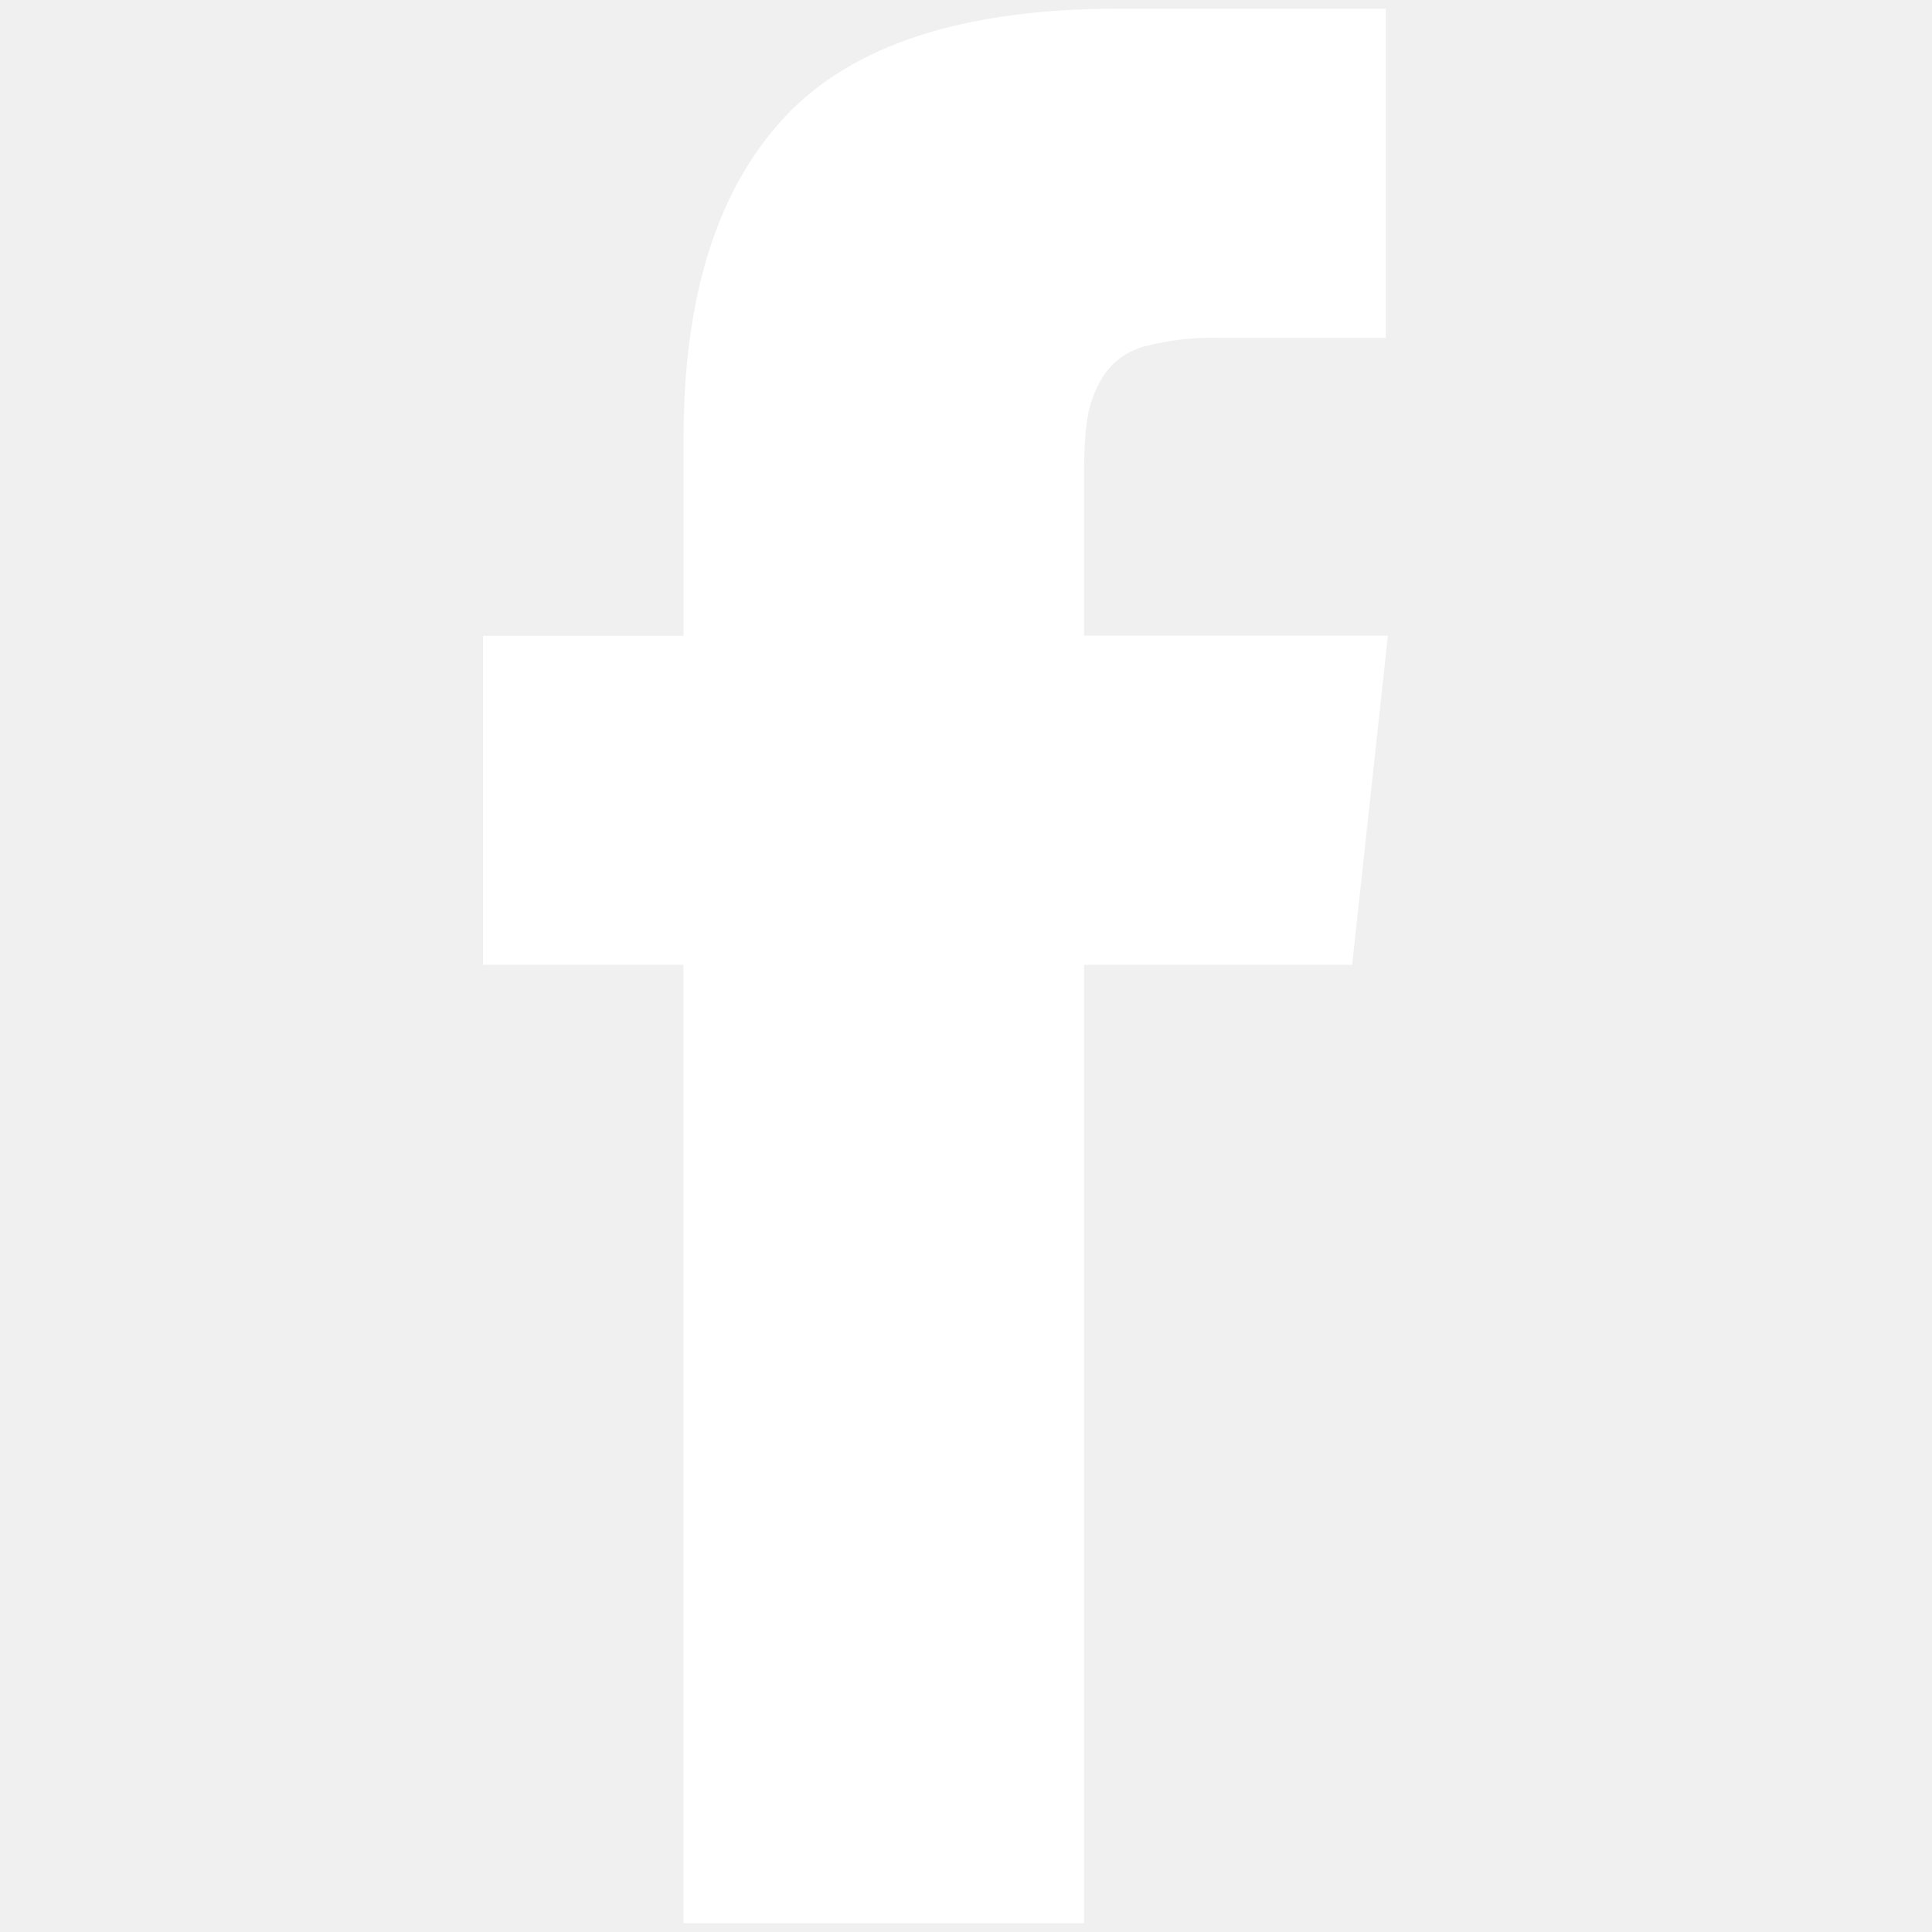
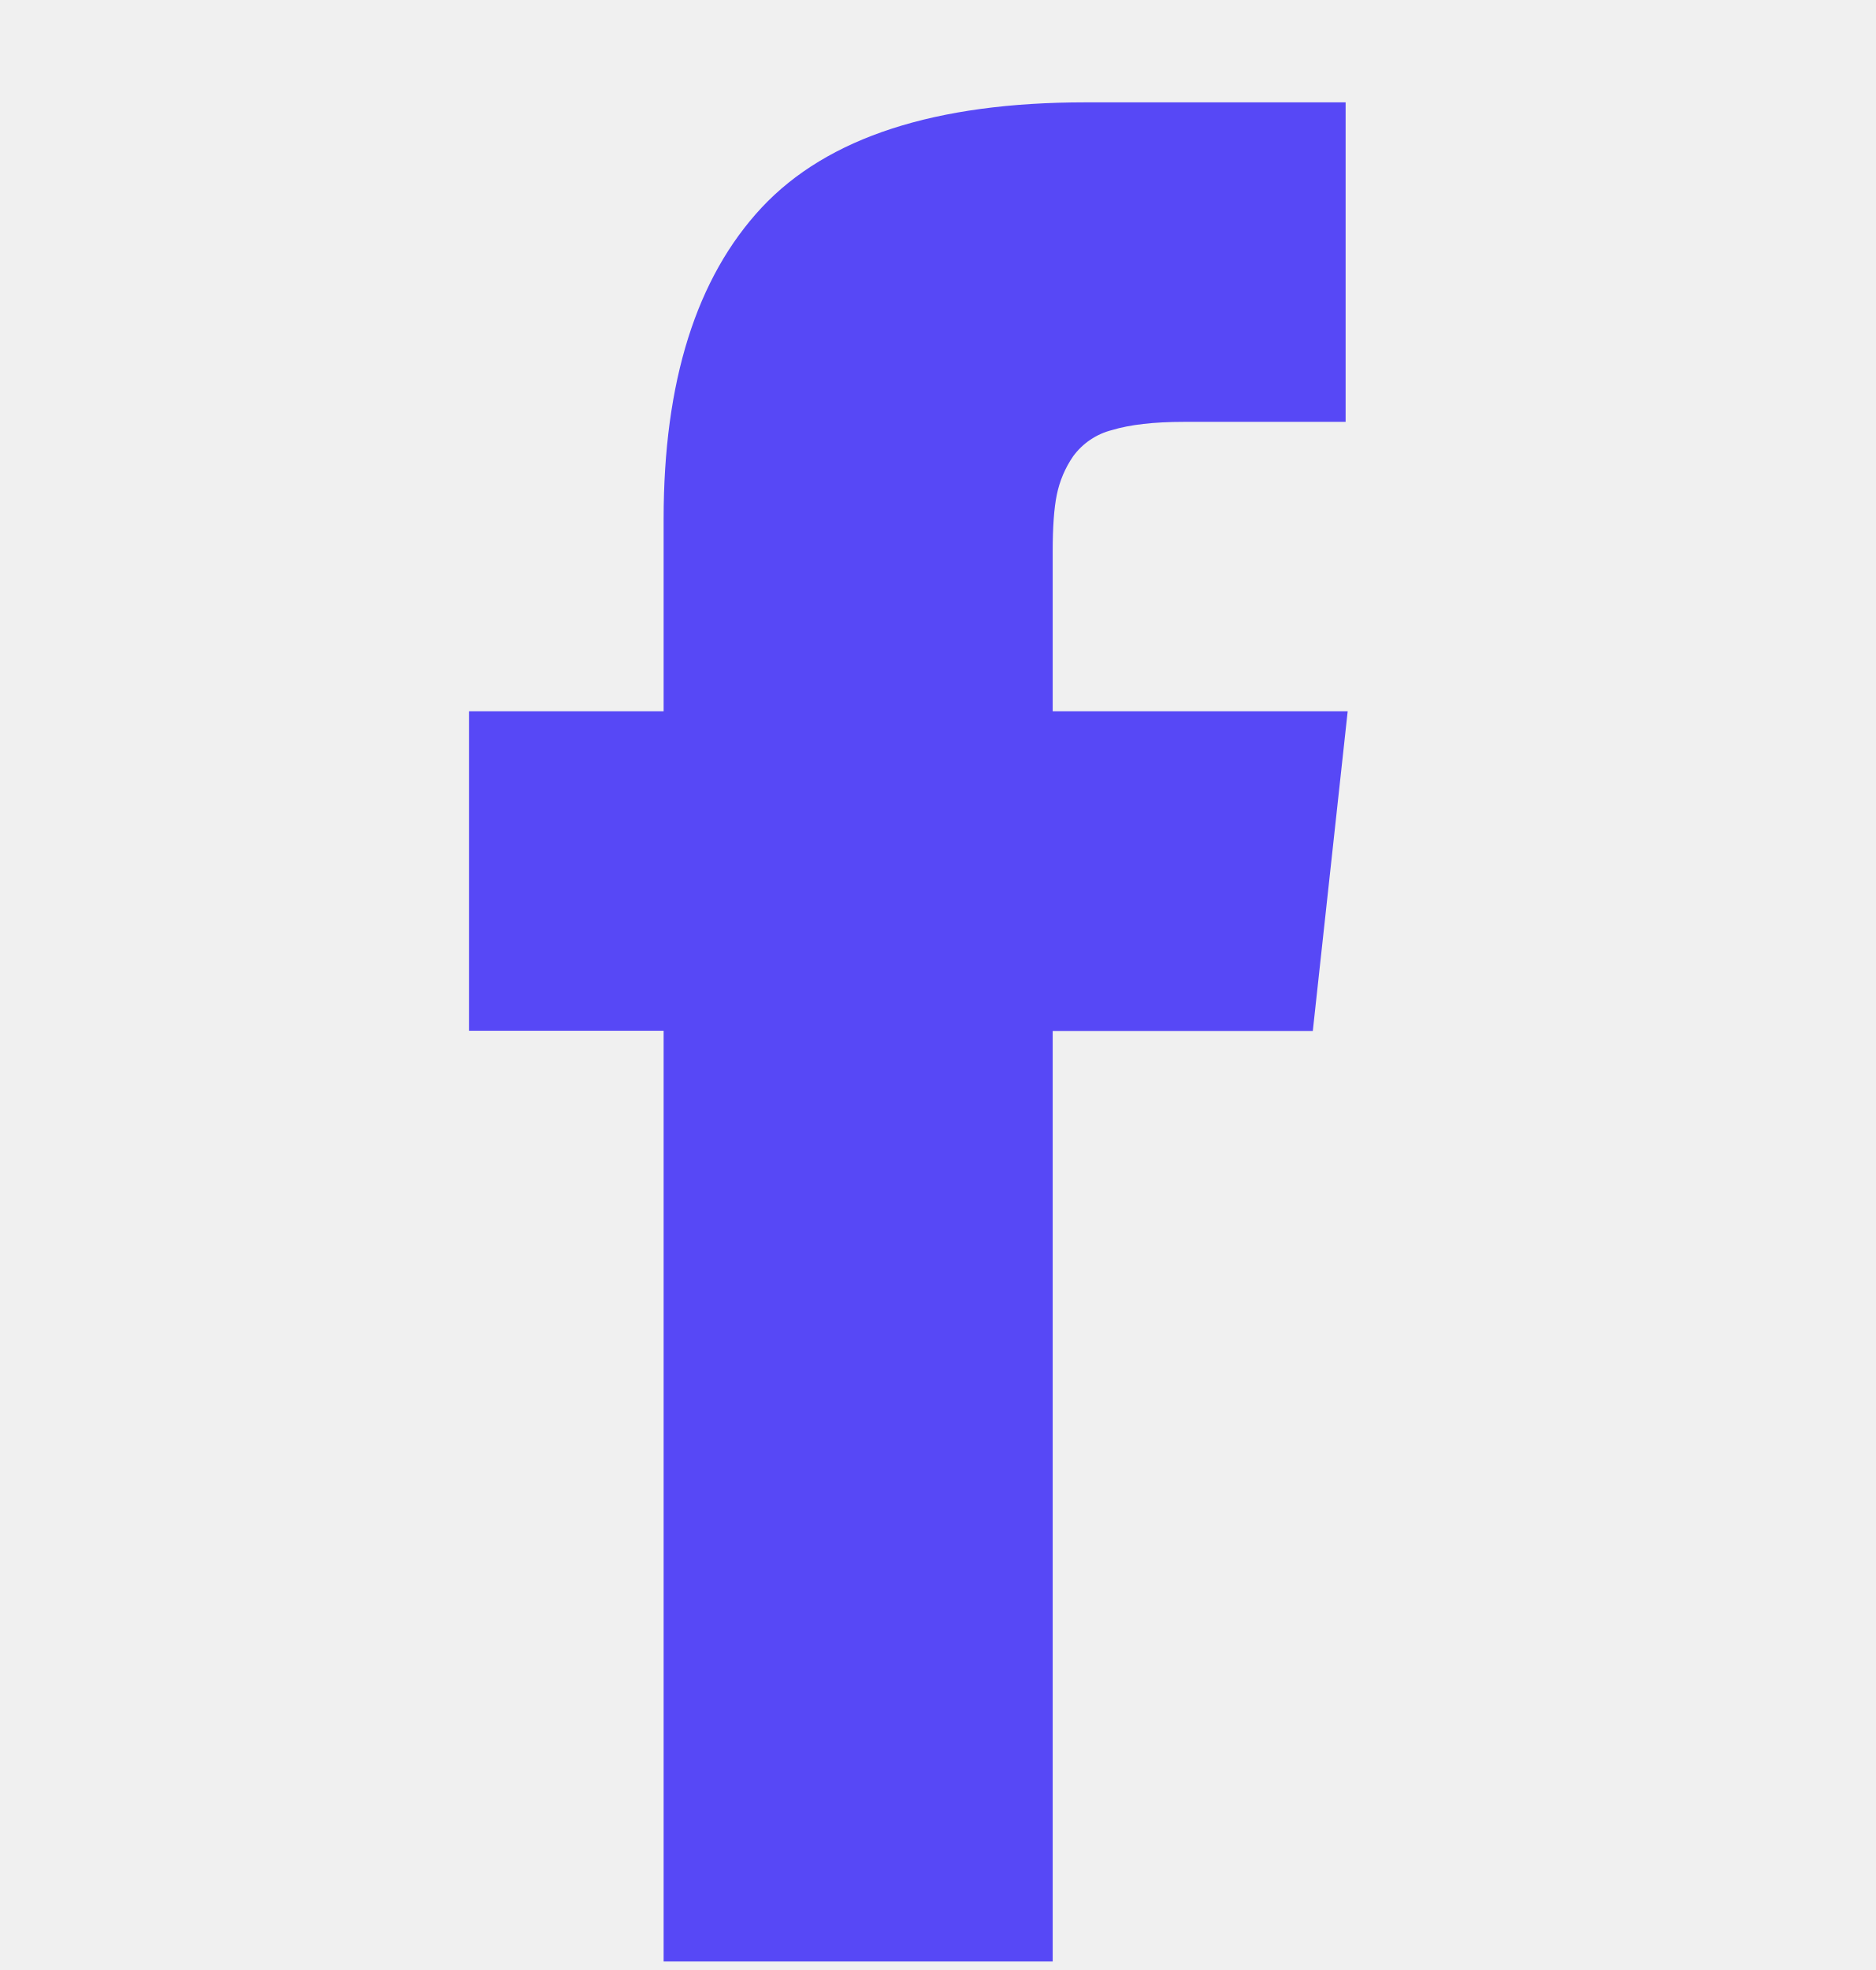
- <svg xmlns="http://www.w3.org/2000/svg" xmlns:xlink="http://www.w3.org/1999/xlink" width="16" height="16">
+ <svg xmlns="http://www.w3.org/2000/svg" xmlns:xlink="http://www.w3.org/1999/xlink" width="20" height="21">
  <defs>
-     <path d="M4.978 5.265V3.902c0-.206.012-.367.036-.483a.896.896 0 0 1 .139-.328.589.589 0 0 1 .332-.224 2.21 2.21 0 0 1 .611-.069h1.38V.072H5.259c-1.28 0-2.201.299-2.76.897-.559.598-.838 1.484-.838 2.657v1.64H0V7.99h1.66v7.937h3.318V7.99h2.22l.296-2.726H4.978z" id="a" />
+     <path d="M6.223 6.581V4.877c0-.257.014-.459.044-.604a1.12 1.12 0 0 1 .174-.409.736.736 0 0 1 .416-.28c.188-.057.444-.087.763-.087h1.726V.091H6.572c-1.6 0-2.75.373-3.45 1.12-.698.748-1.047 1.856-1.047 3.321v2.05H0v3.406h2.075v9.921h4.148V9.99h2.773l.372-3.408H6.223z" id="a" />
  </defs>
-   <g transform="translate(4)" fill="none" fill-rule="evenodd">
+   <g transform="translate(5 1)" fill="none" fill-rule="evenodd">
    <mask id="b" fill="#fff">
      <use xlink:href="#a" />
    </mask>
-     <g mask="url(#b)" fill="#FFF">
-       <rect width="80" height="80" rx="6" transform="translate(-40 -32)" />
+     <g mask="url(#b)" fill="#5748F6">
+       <rect width="100" height="100" rx="7.5" transform="translate(-50 -40)" />
    </g>
  </g>
</svg>
